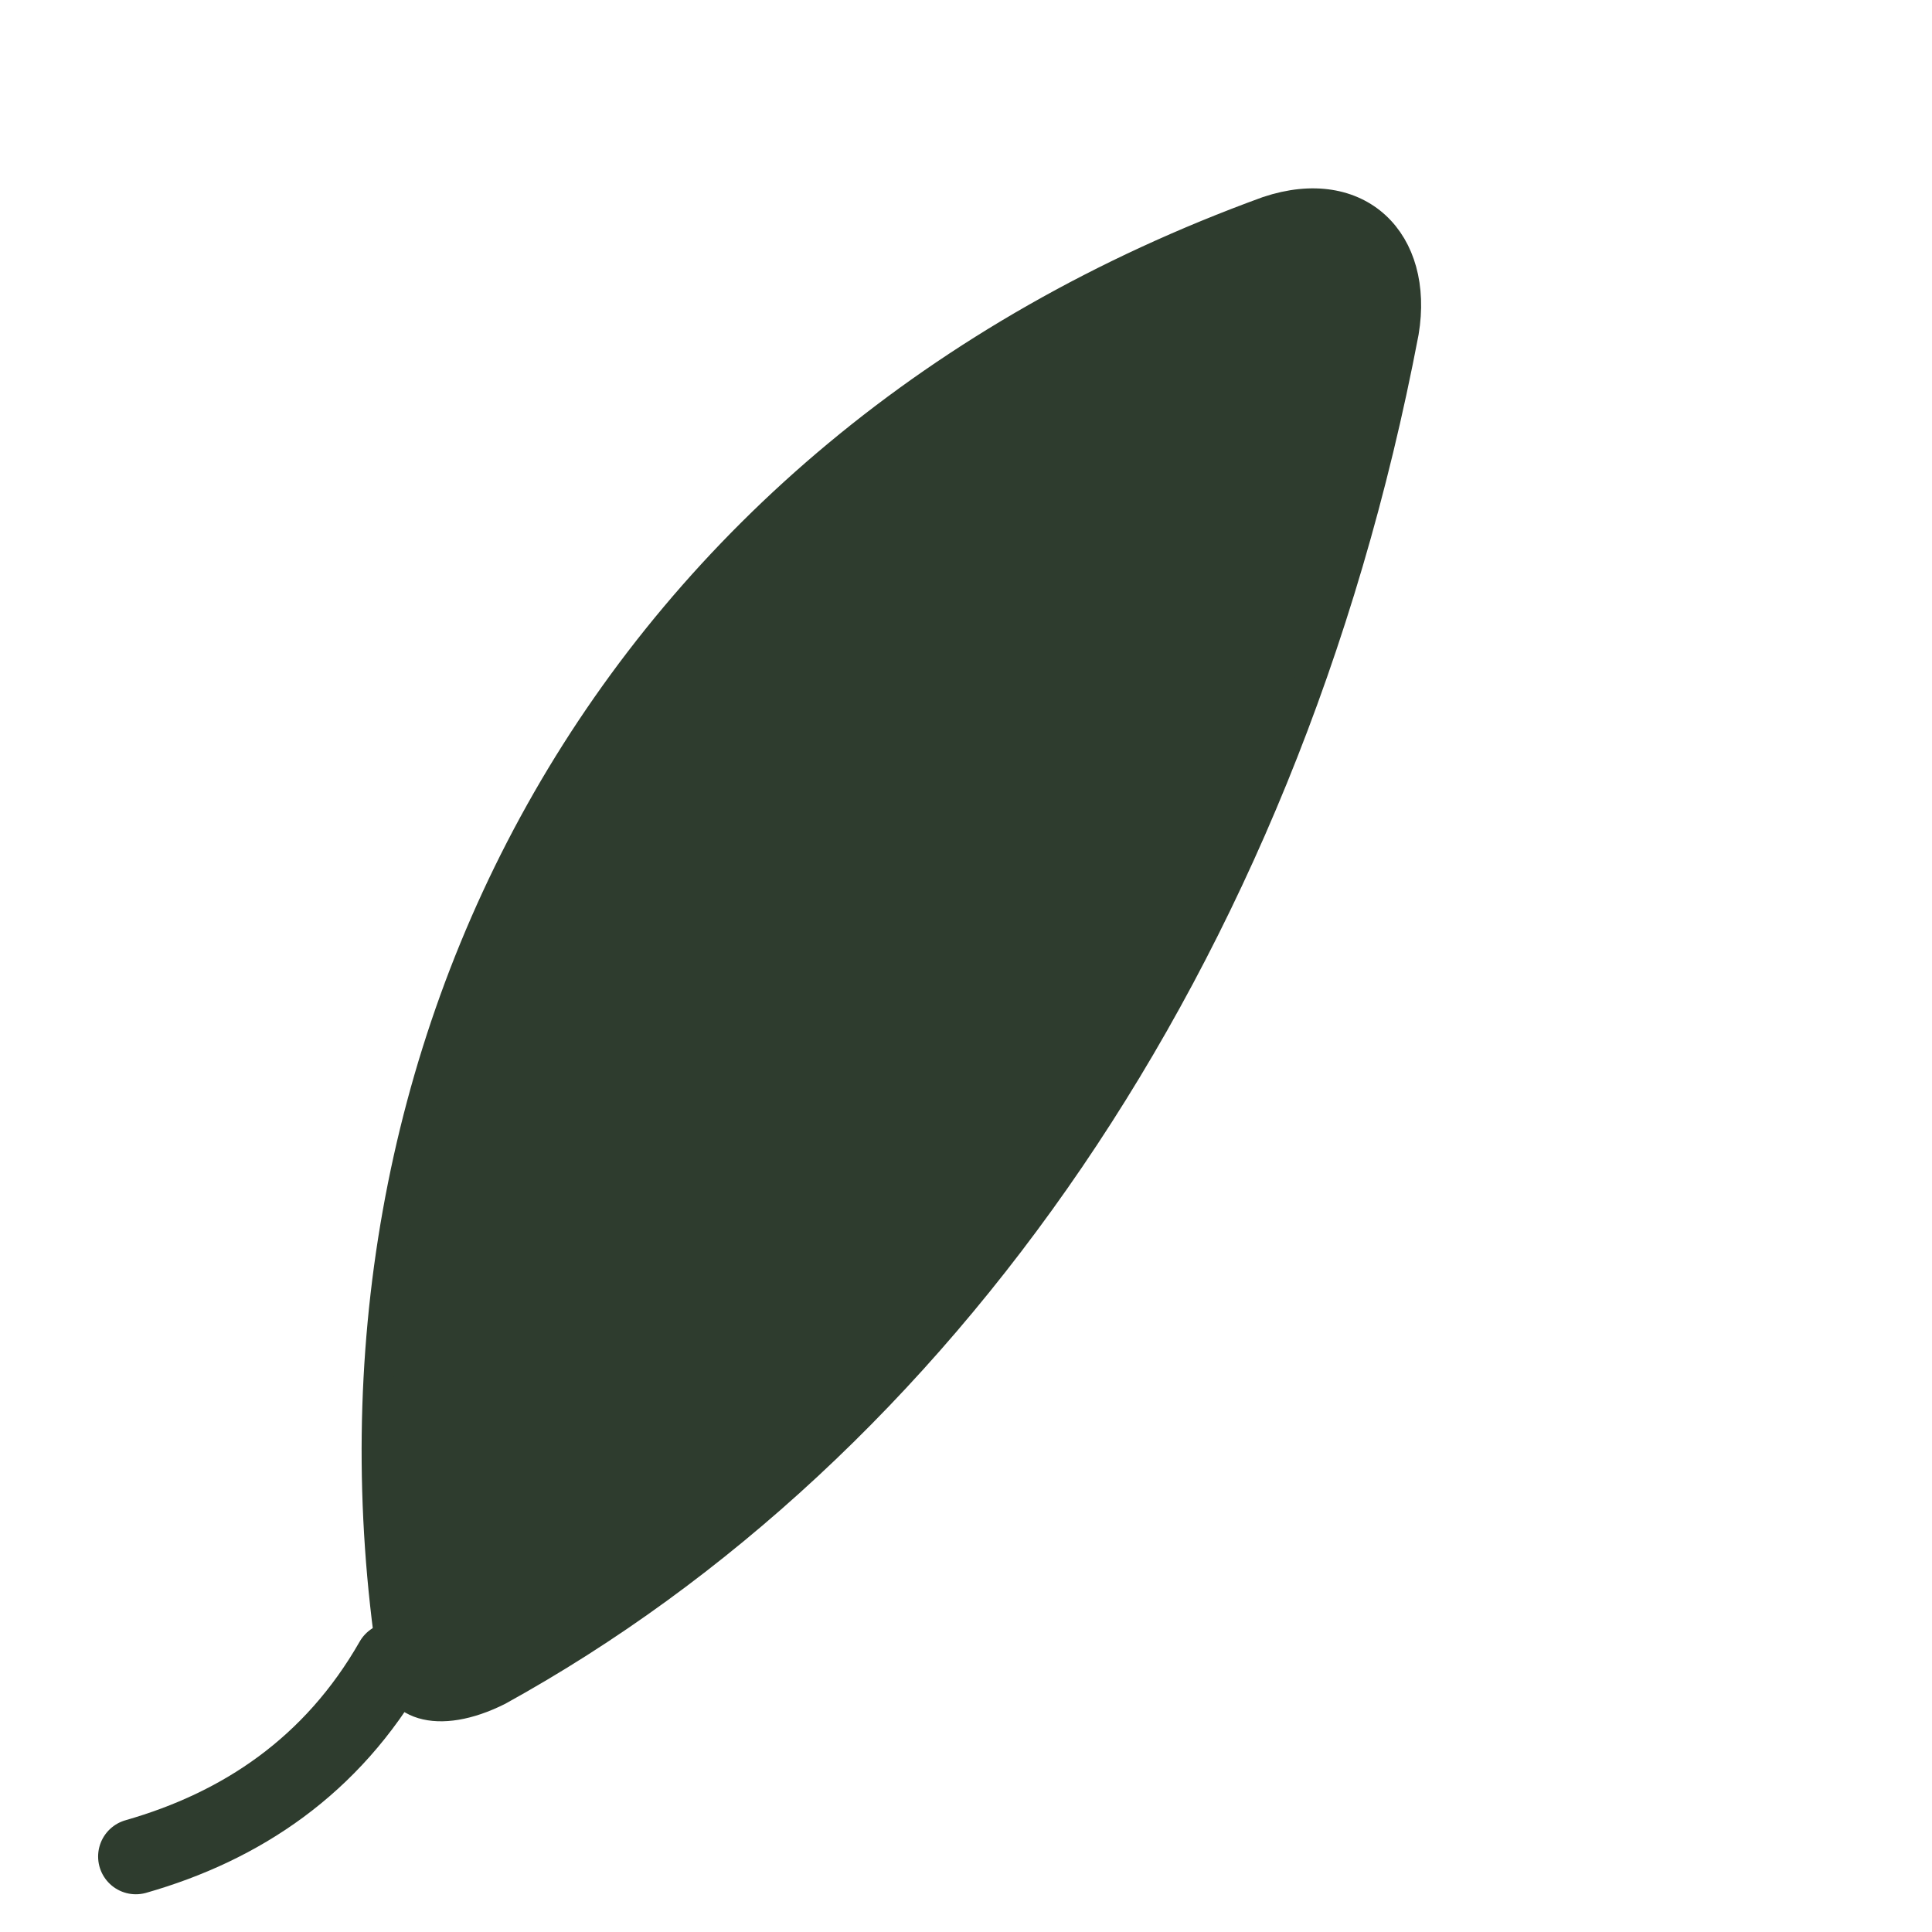
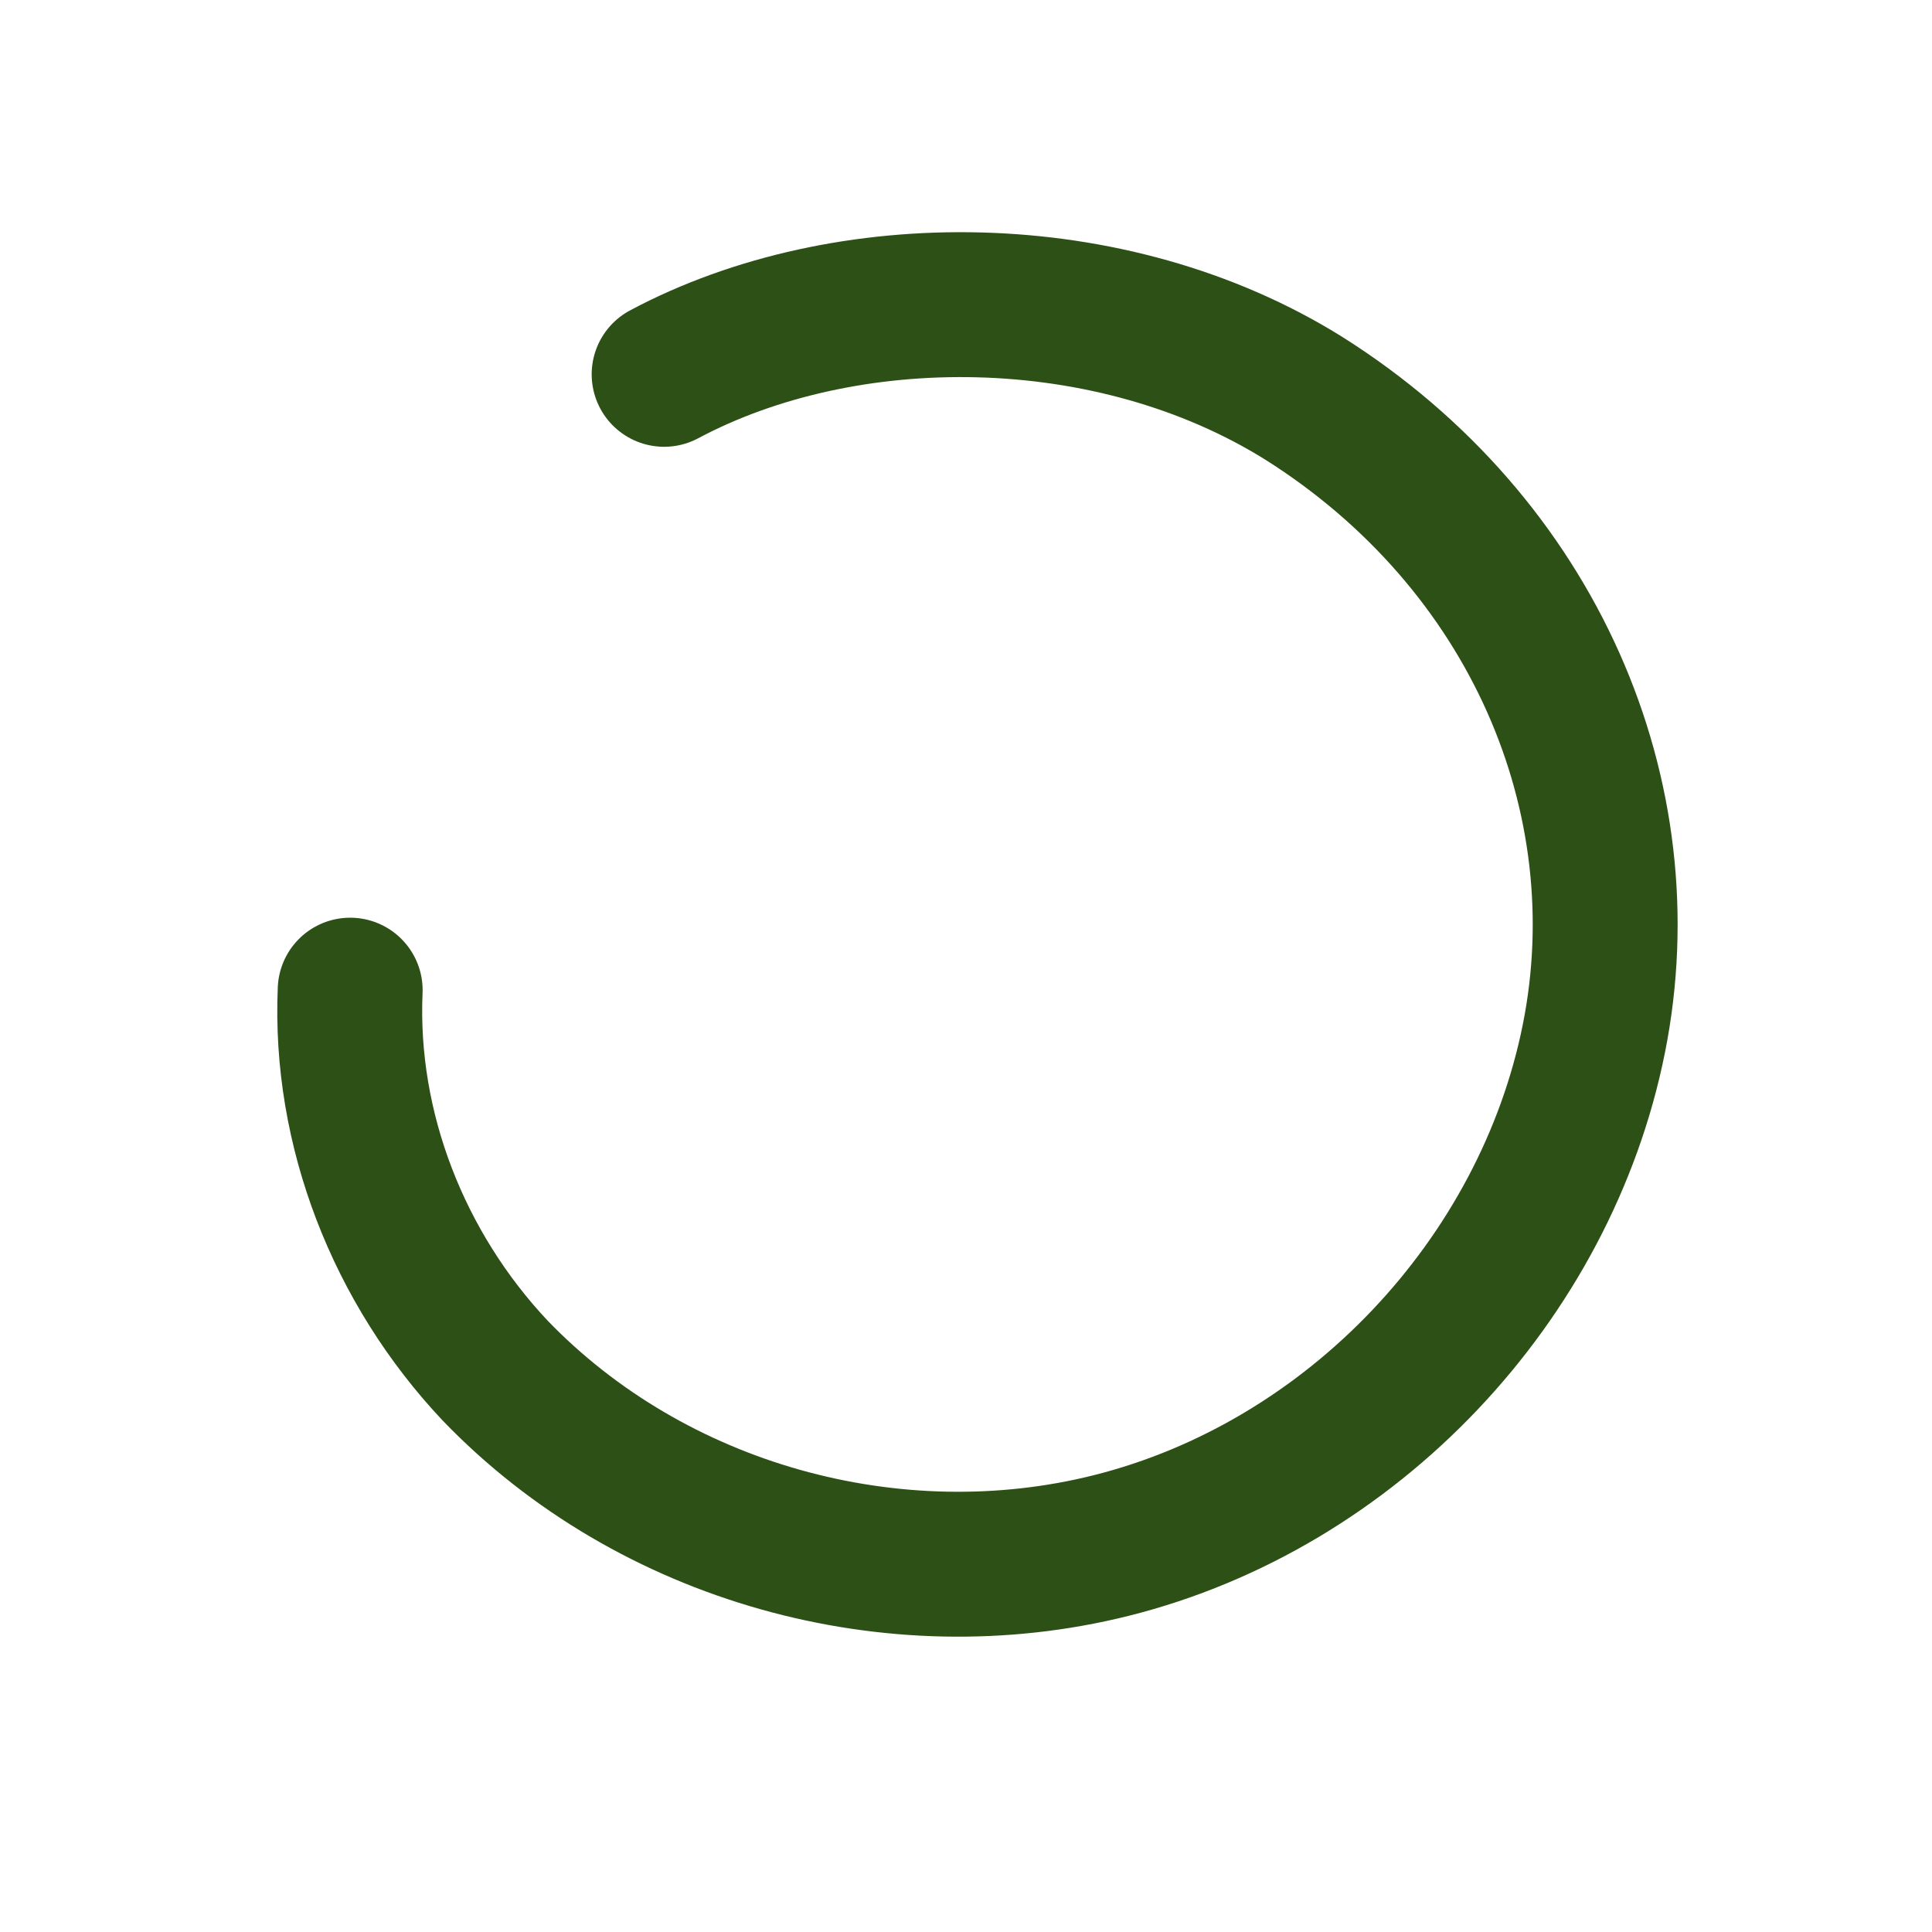
- <svg xmlns="http://www.w3.org/2000/svg" viewBox="0 0 64 64">
+ <svg xmlns="http://www.w3.org/2000/svg" viewBox="0 0 32 32">
  <style>
-     .mark { fill: #2e3c2e; stroke: #2e3c2e; }
+     .v-fi { stroke: #2d5016; }
    @media (prefers-color-scheme: dark) {
-       .mark { fill: #a9bfa5; stroke: #a9bfa5; }
+       .v-fi { stroke: #c8d5b9; }
    }
  </style>
-   <path class="mark" d="M 13 55 C 10 35 20 15 42 7 C 45 6 47 8 46.5 11 C 42.5 32 31 48 16.5 56 C 14.5 57 13 56.5 13 55 Z" stroke="none" />
-   <path class="mark" d="M 13 55 C 11 58.5 8 60.5 4.5 61.5" fill="none" stroke-width="2.5" stroke-linecap="round" />
+   <path class="v-fi" d="M11 6.2 C 14 4.6 18.4 4.6 21.6 6.6 C 25.4 9 27.2 13.2 26.4 17.2 C 25.6 21.2 22.4 24.6 18.4 25.6 C 14.8 26.5 10.8 25.4 8.2 22.7 C 6.6 21 5.7 18.7 5.8 16.4" fill="none" stroke-width="2.4" stroke-linecap="round" />
</svg>
